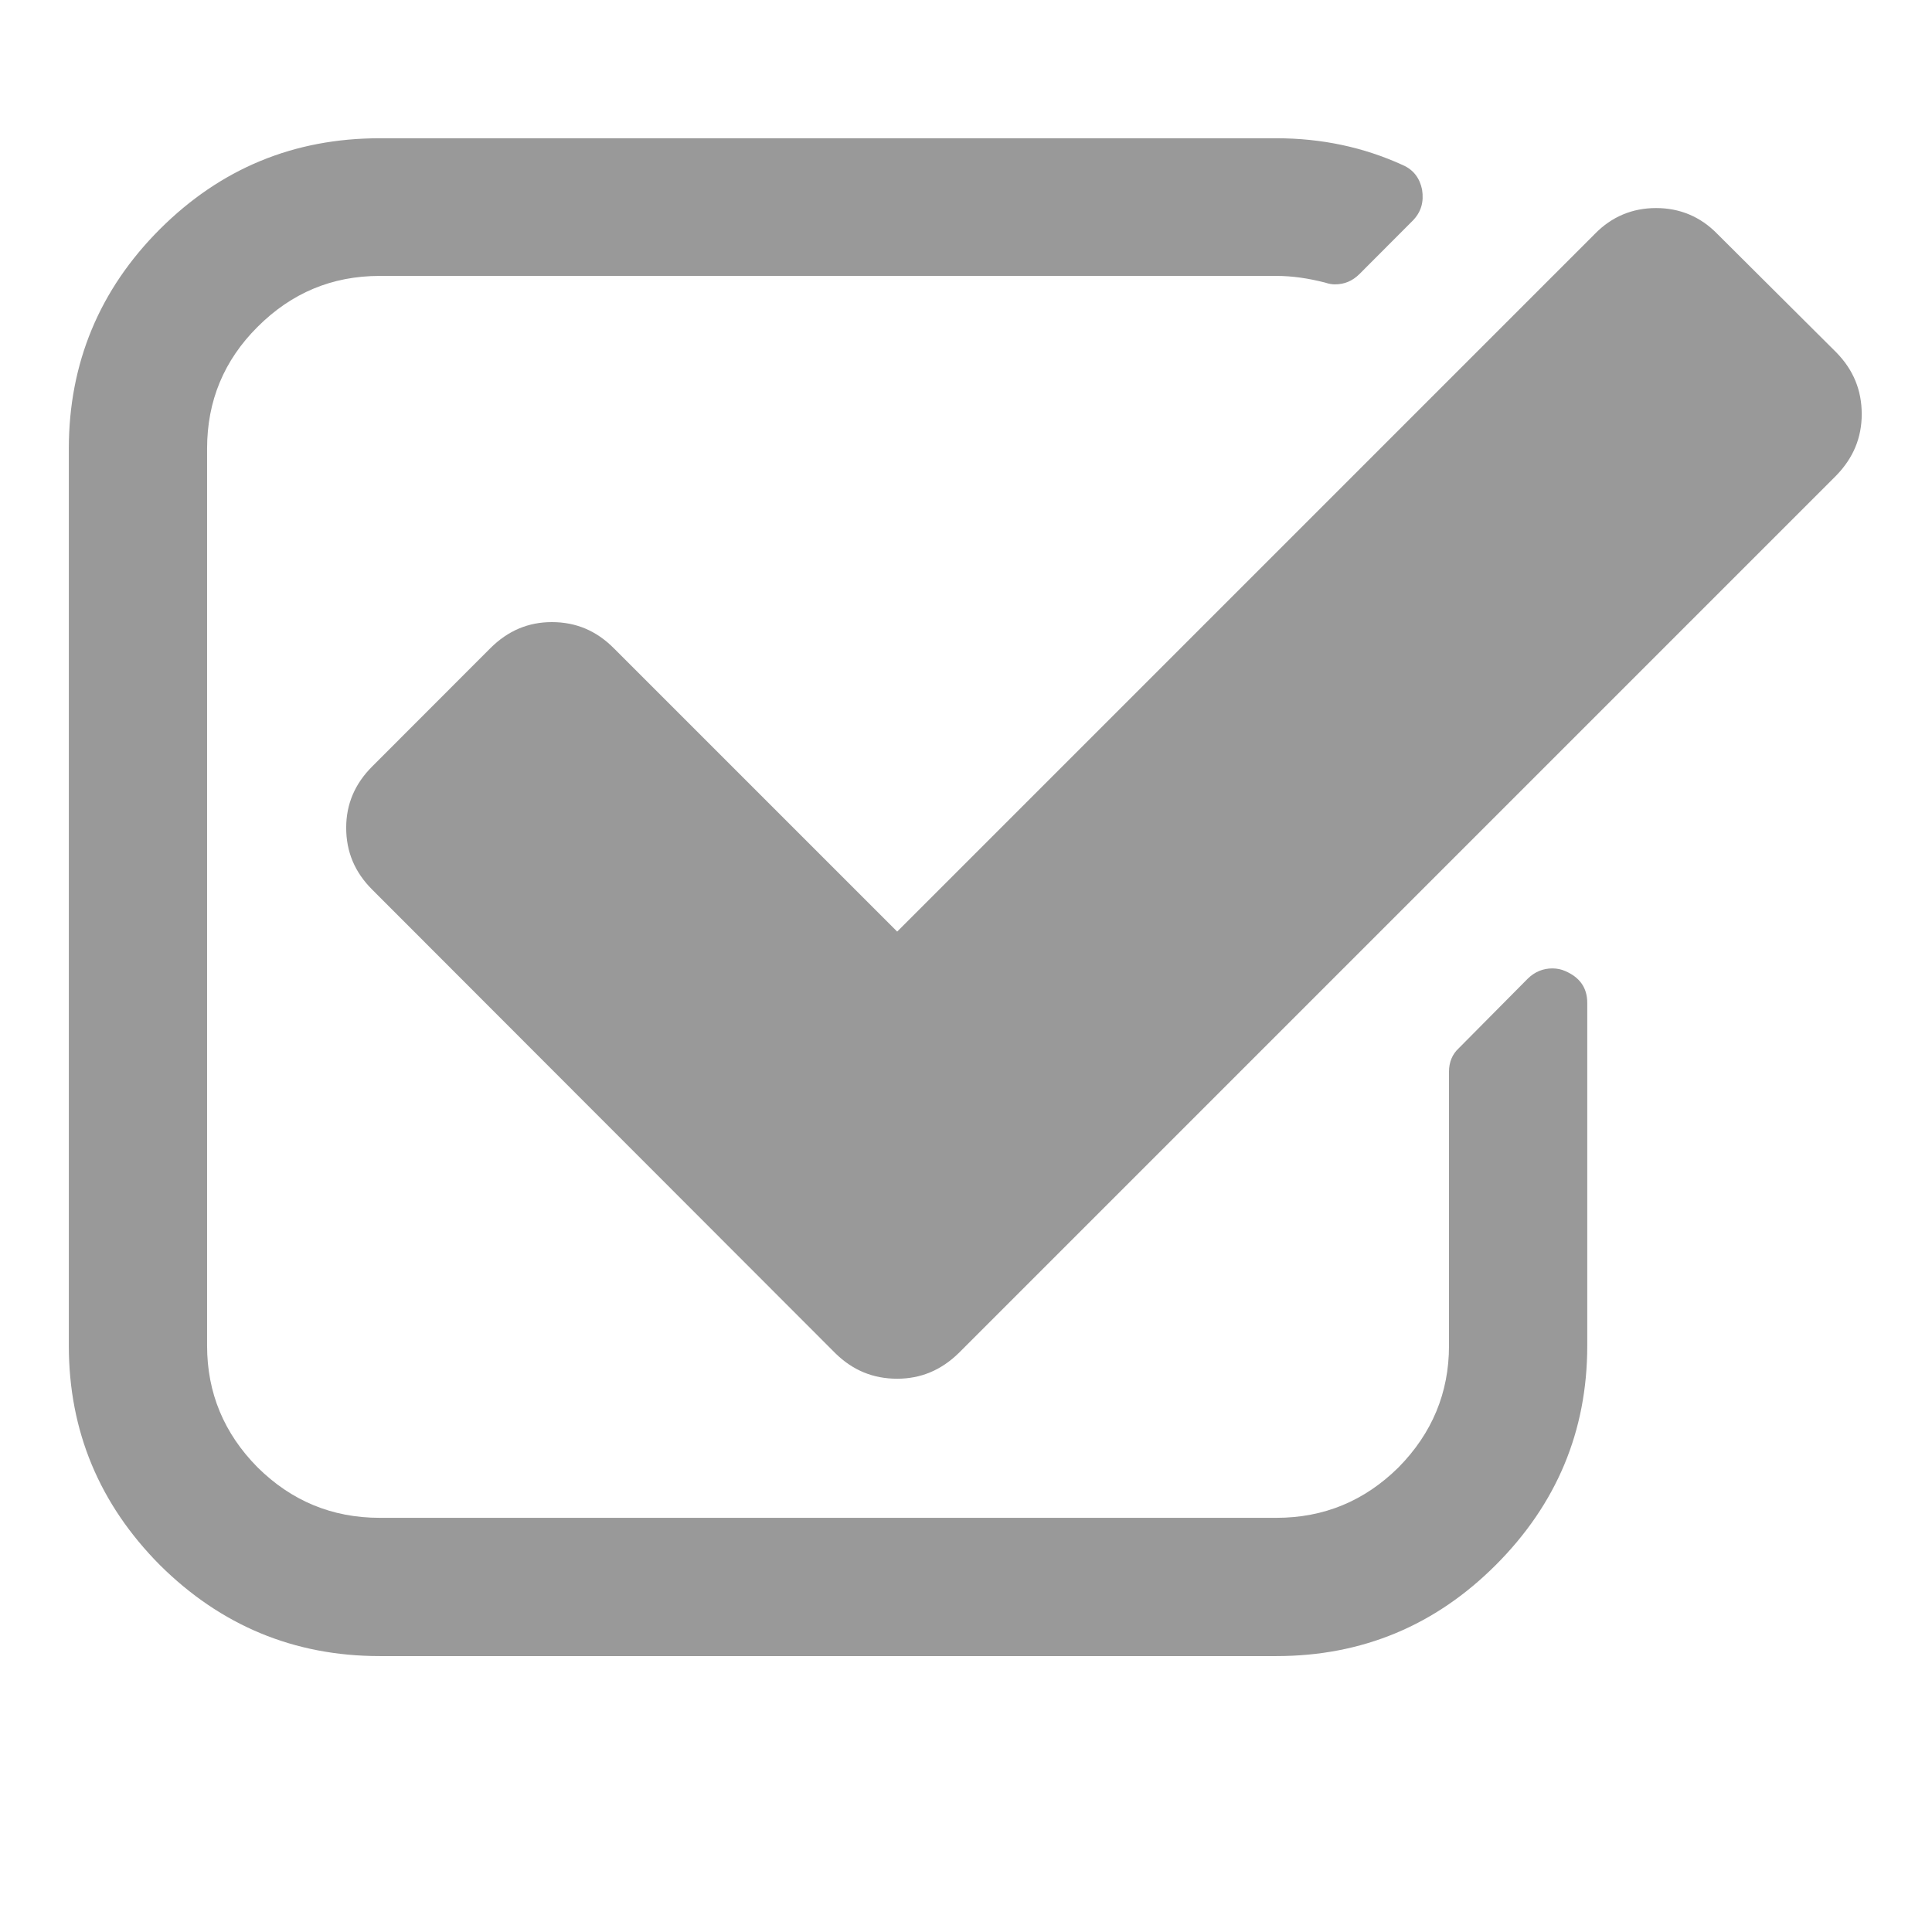
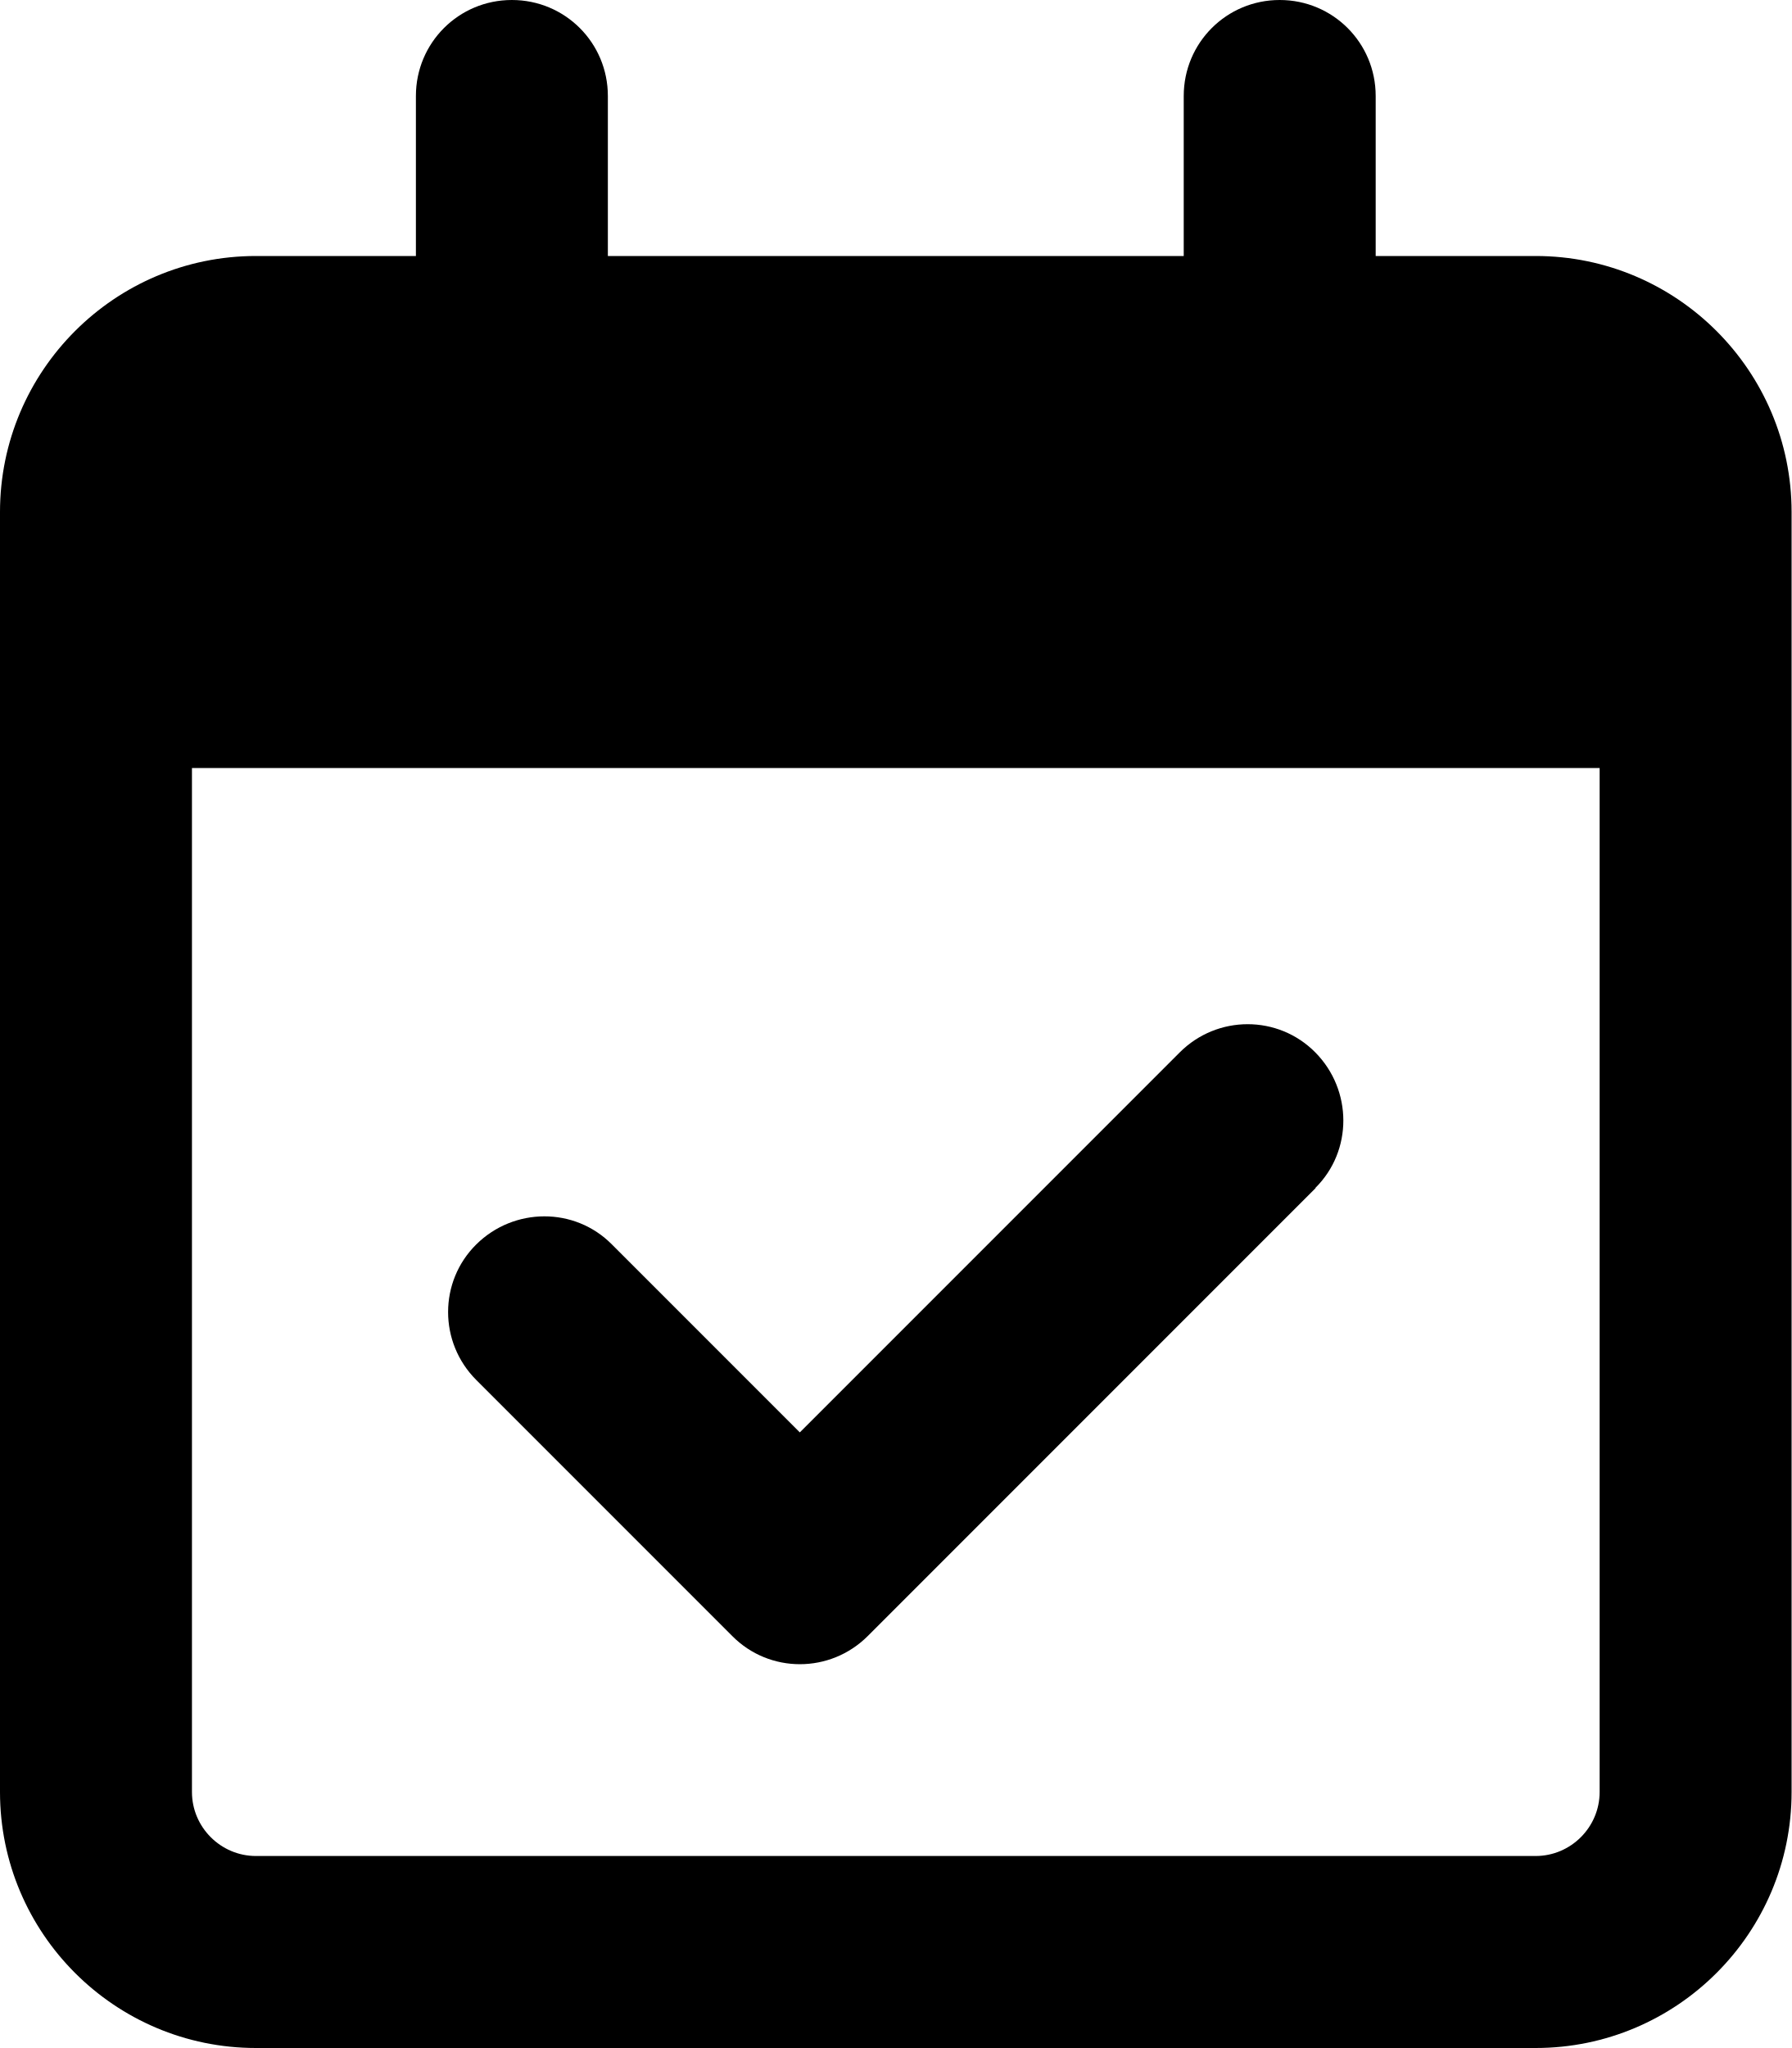
- <svg xmlns="http://www.w3.org/2000/svg" width="16px" height="16px" viewBox="0 0 16 16" version="1.1" preserveAspectRatio="xMinYMid meet">
-   <g id="surface1">
-     <path style=" stroke:none;fill-rule:nonzero;fill:rgb(60%,60%,60%);fill-opacity:1;" d="M 13.145 8.305 L 13.145 11.145 C 13.145 11.852 12.891 12.457 12.387 12.961 C 11.887 13.461 11.281 13.715 10.57 13.715 L 3.145 13.715 C 2.434 13.715 1.828 13.461 1.324 12.961 C 0.824 12.457 0.57 11.852 0.57 11.145 L 0.57 3.715 C 0.57 3.008 0.824 2.398 1.324 1.898 C 1.828 1.395 2.434 1.145 3.145 1.145 L 10.57 1.145 C 10.945 1.145 11.293 1.219 11.617 1.367 C 11.707 1.406 11.758 1.477 11.777 1.57 C 11.793 1.672 11.77 1.758 11.695 1.832 L 11.258 2.27 C 11.199 2.328 11.133 2.355 11.055 2.355 C 11.035 2.355 11.008 2.352 10.973 2.34 C 10.836 2.305 10.703 2.285 10.57 2.285 L 3.145 2.285 C 2.75 2.285 2.414 2.426 2.133 2.707 C 1.855 2.984 1.715 3.32 1.715 3.715 L 1.715 11.145 C 1.715 11.535 1.855 11.871 2.133 12.152 C 2.414 12.43 2.75 12.57 3.145 12.57 L 10.57 12.57 C 10.965 12.57 11.301 12.43 11.582 12.152 C 11.859 11.871 12 11.535 12 11.145 L 12 8.875 C 12 8.797 12.027 8.73 12.082 8.68 L 12.652 8.105 C 12.711 8.047 12.781 8.02 12.855 8.02 C 12.895 8.02 12.93 8.027 12.965 8.043 C 13.082 8.094 13.145 8.18 13.145 8.305 Z M 15.207 3.938 L 7.938 11.207 C 7.793 11.348 7.625 11.418 7.43 11.418 C 7.23 11.418 7.062 11.348 6.918 11.207 L 3.082 7.367 C 2.938 7.223 2.867 7.055 2.867 6.855 C 2.867 6.66 2.938 6.492 3.082 6.348 L 4.062 5.367 C 4.207 5.223 4.375 5.152 4.57 5.152 C 4.77 5.152 4.938 5.223 5.082 5.367 L 7.43 7.715 L 13.207 1.938 C 13.348 1.793 13.52 1.723 13.715 1.723 C 13.91 1.723 14.082 1.793 14.223 1.938 L 15.207 2.918 C 15.348 3.062 15.418 3.23 15.418 3.43 C 15.418 3.625 15.348 3.793 15.207 3.938 Z M 15.207 3.938 " />
-   </g>
+ <svg xmlns="http://www.w3.org/2000/svg" viewBox="0 0 448 512" preserveAspectRatio="xMinYMid meet">
+   <path d="M128 0c13.3 0 24 10.7 24 24V64H296V24c0-13.3 10.7-24 24-24s24 10.7 24 24V64h40c35.3 0 64 28.7 64 64v16 48V448c0 35.3-28.7 64-64 64H64c-35.3 0-64-28.7-64-64V192 144 128C0 92.7 28.7 64 64 64h40V24c0-13.3 10.7-24 24-24zM400 192H48V448c0 8.8 7.2 16 16 16H384c8.8 0 16-7.2 16-16V192zM329 297L217 409c-9.4 9.4-24.6 9.4-33.9 0l-64-64c-9.4-9.4-9.4-24.6 0-33.9s24.6-9.4 33.9 0l47 47 95-95c9.4-9.4 24.6-9.4 33.9 0s9.4 24.6 0 33.9z" />
</svg>
